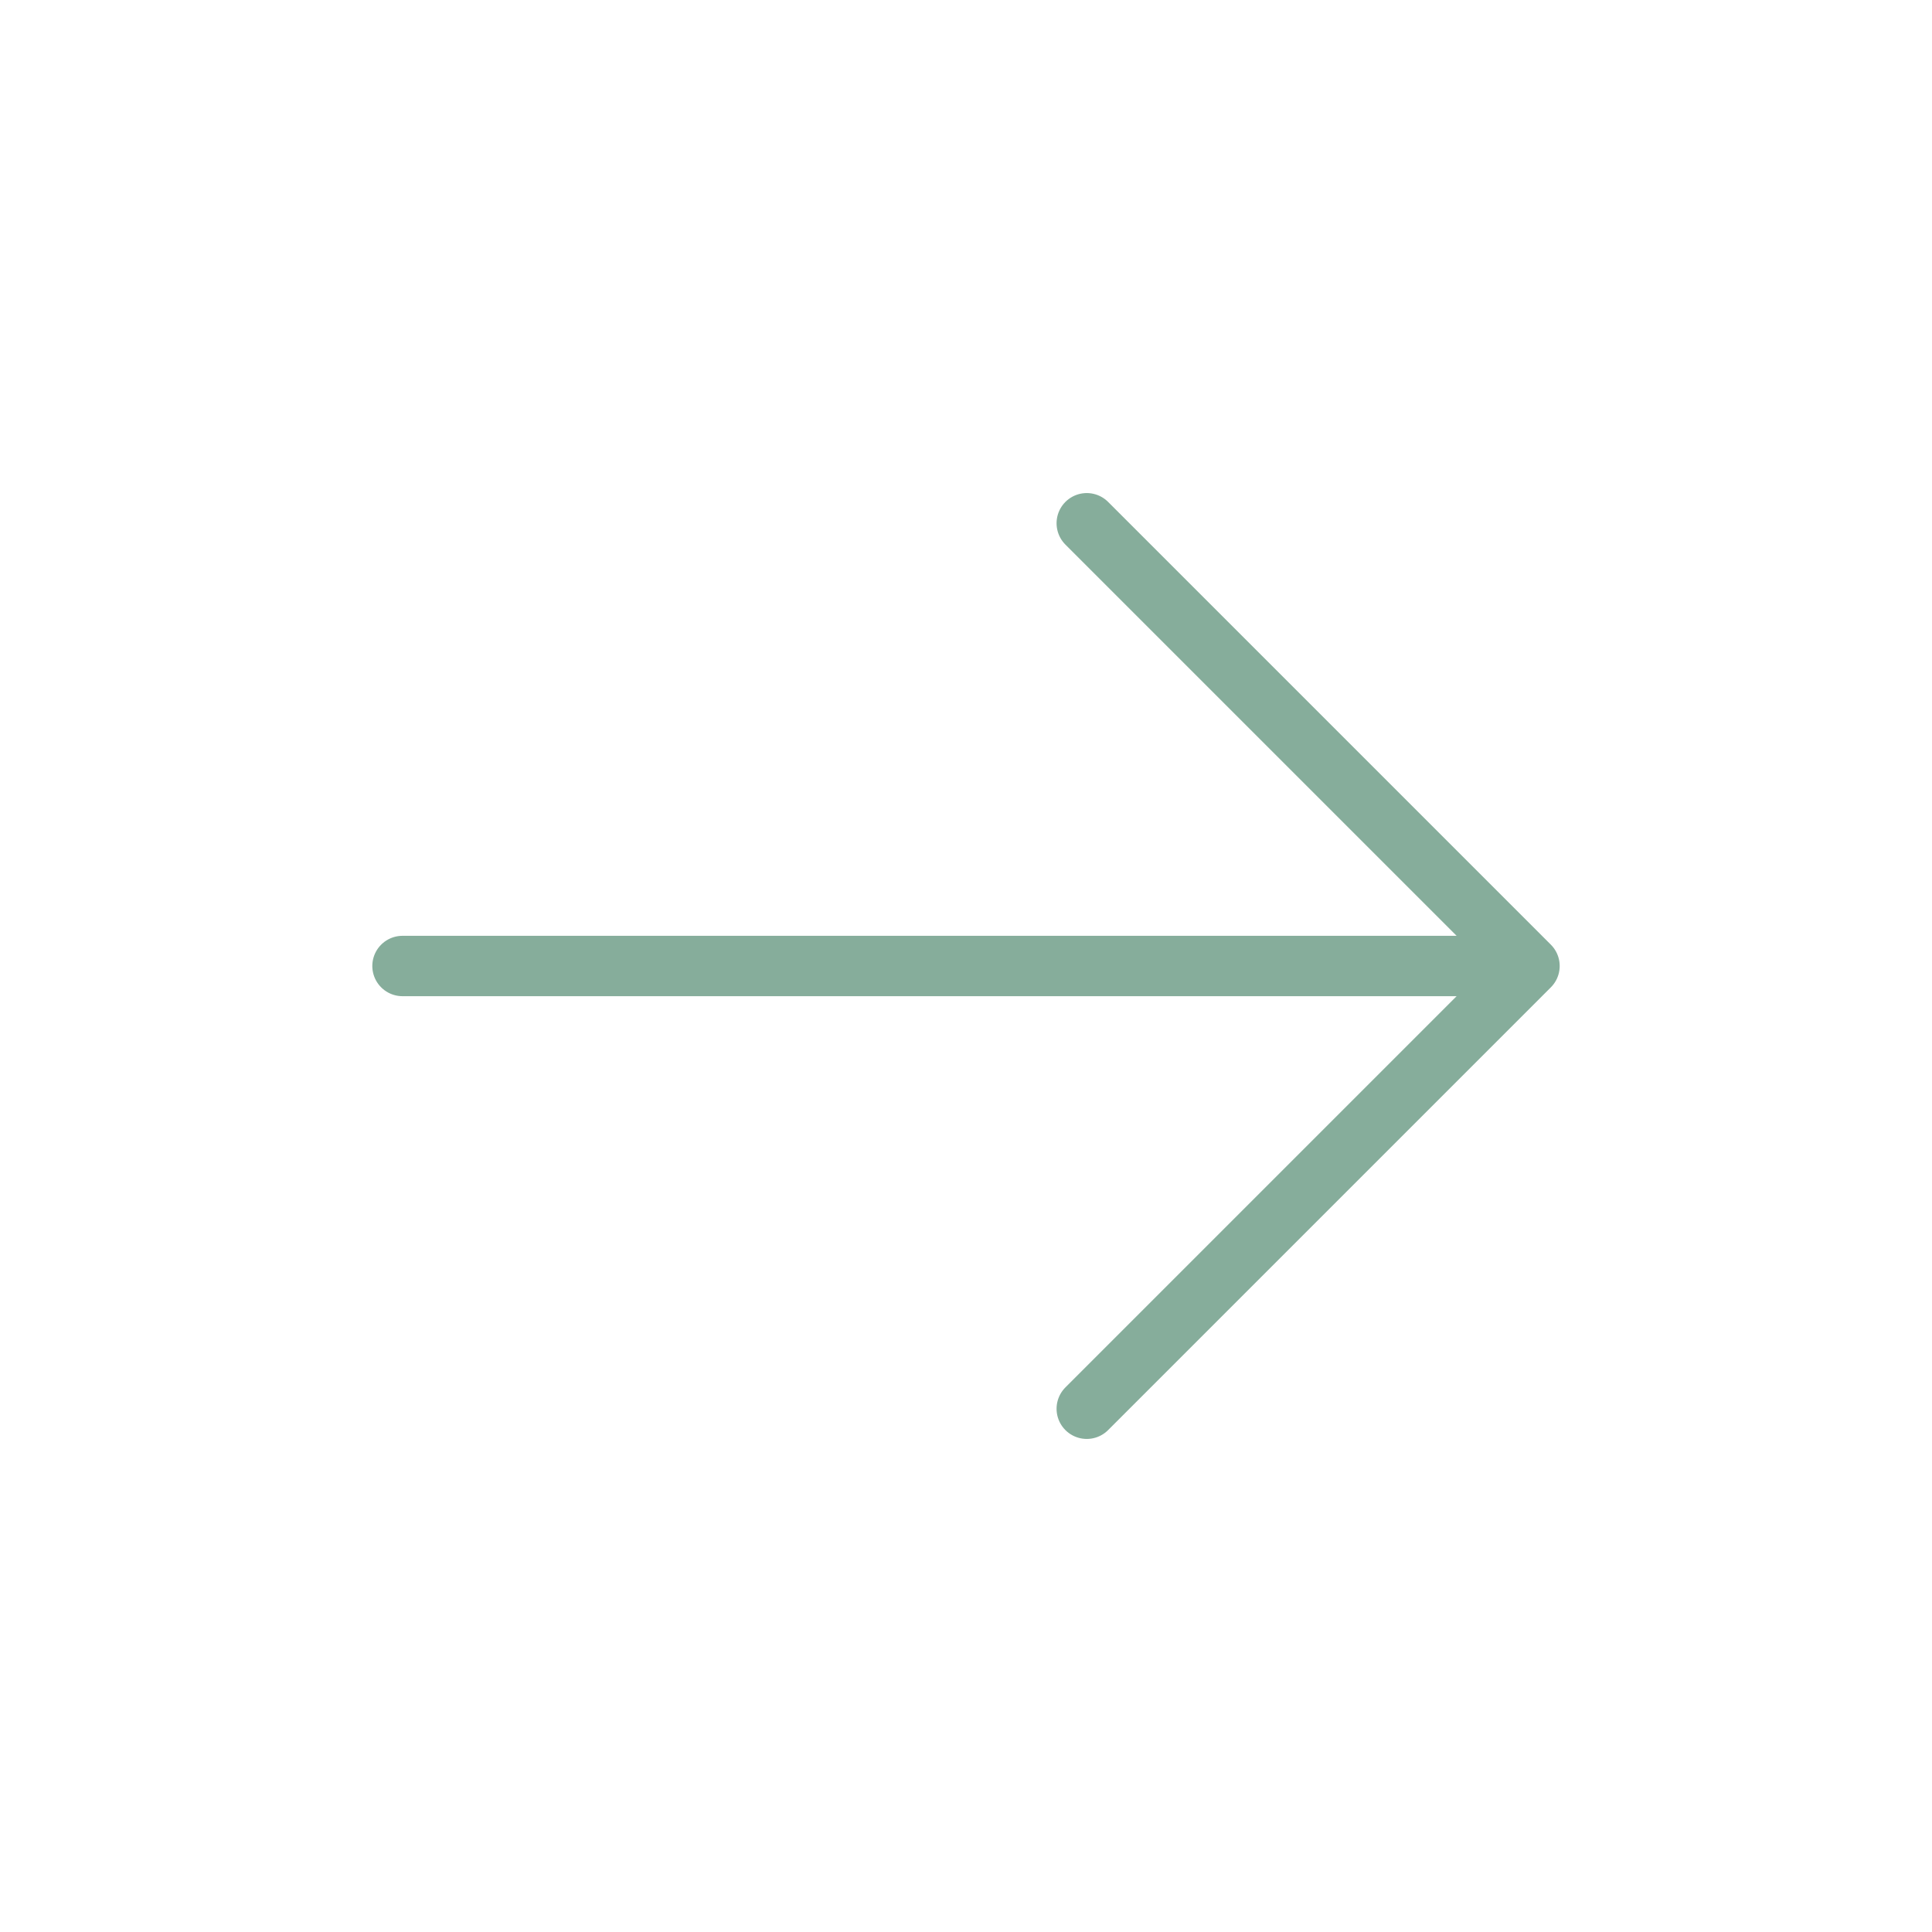
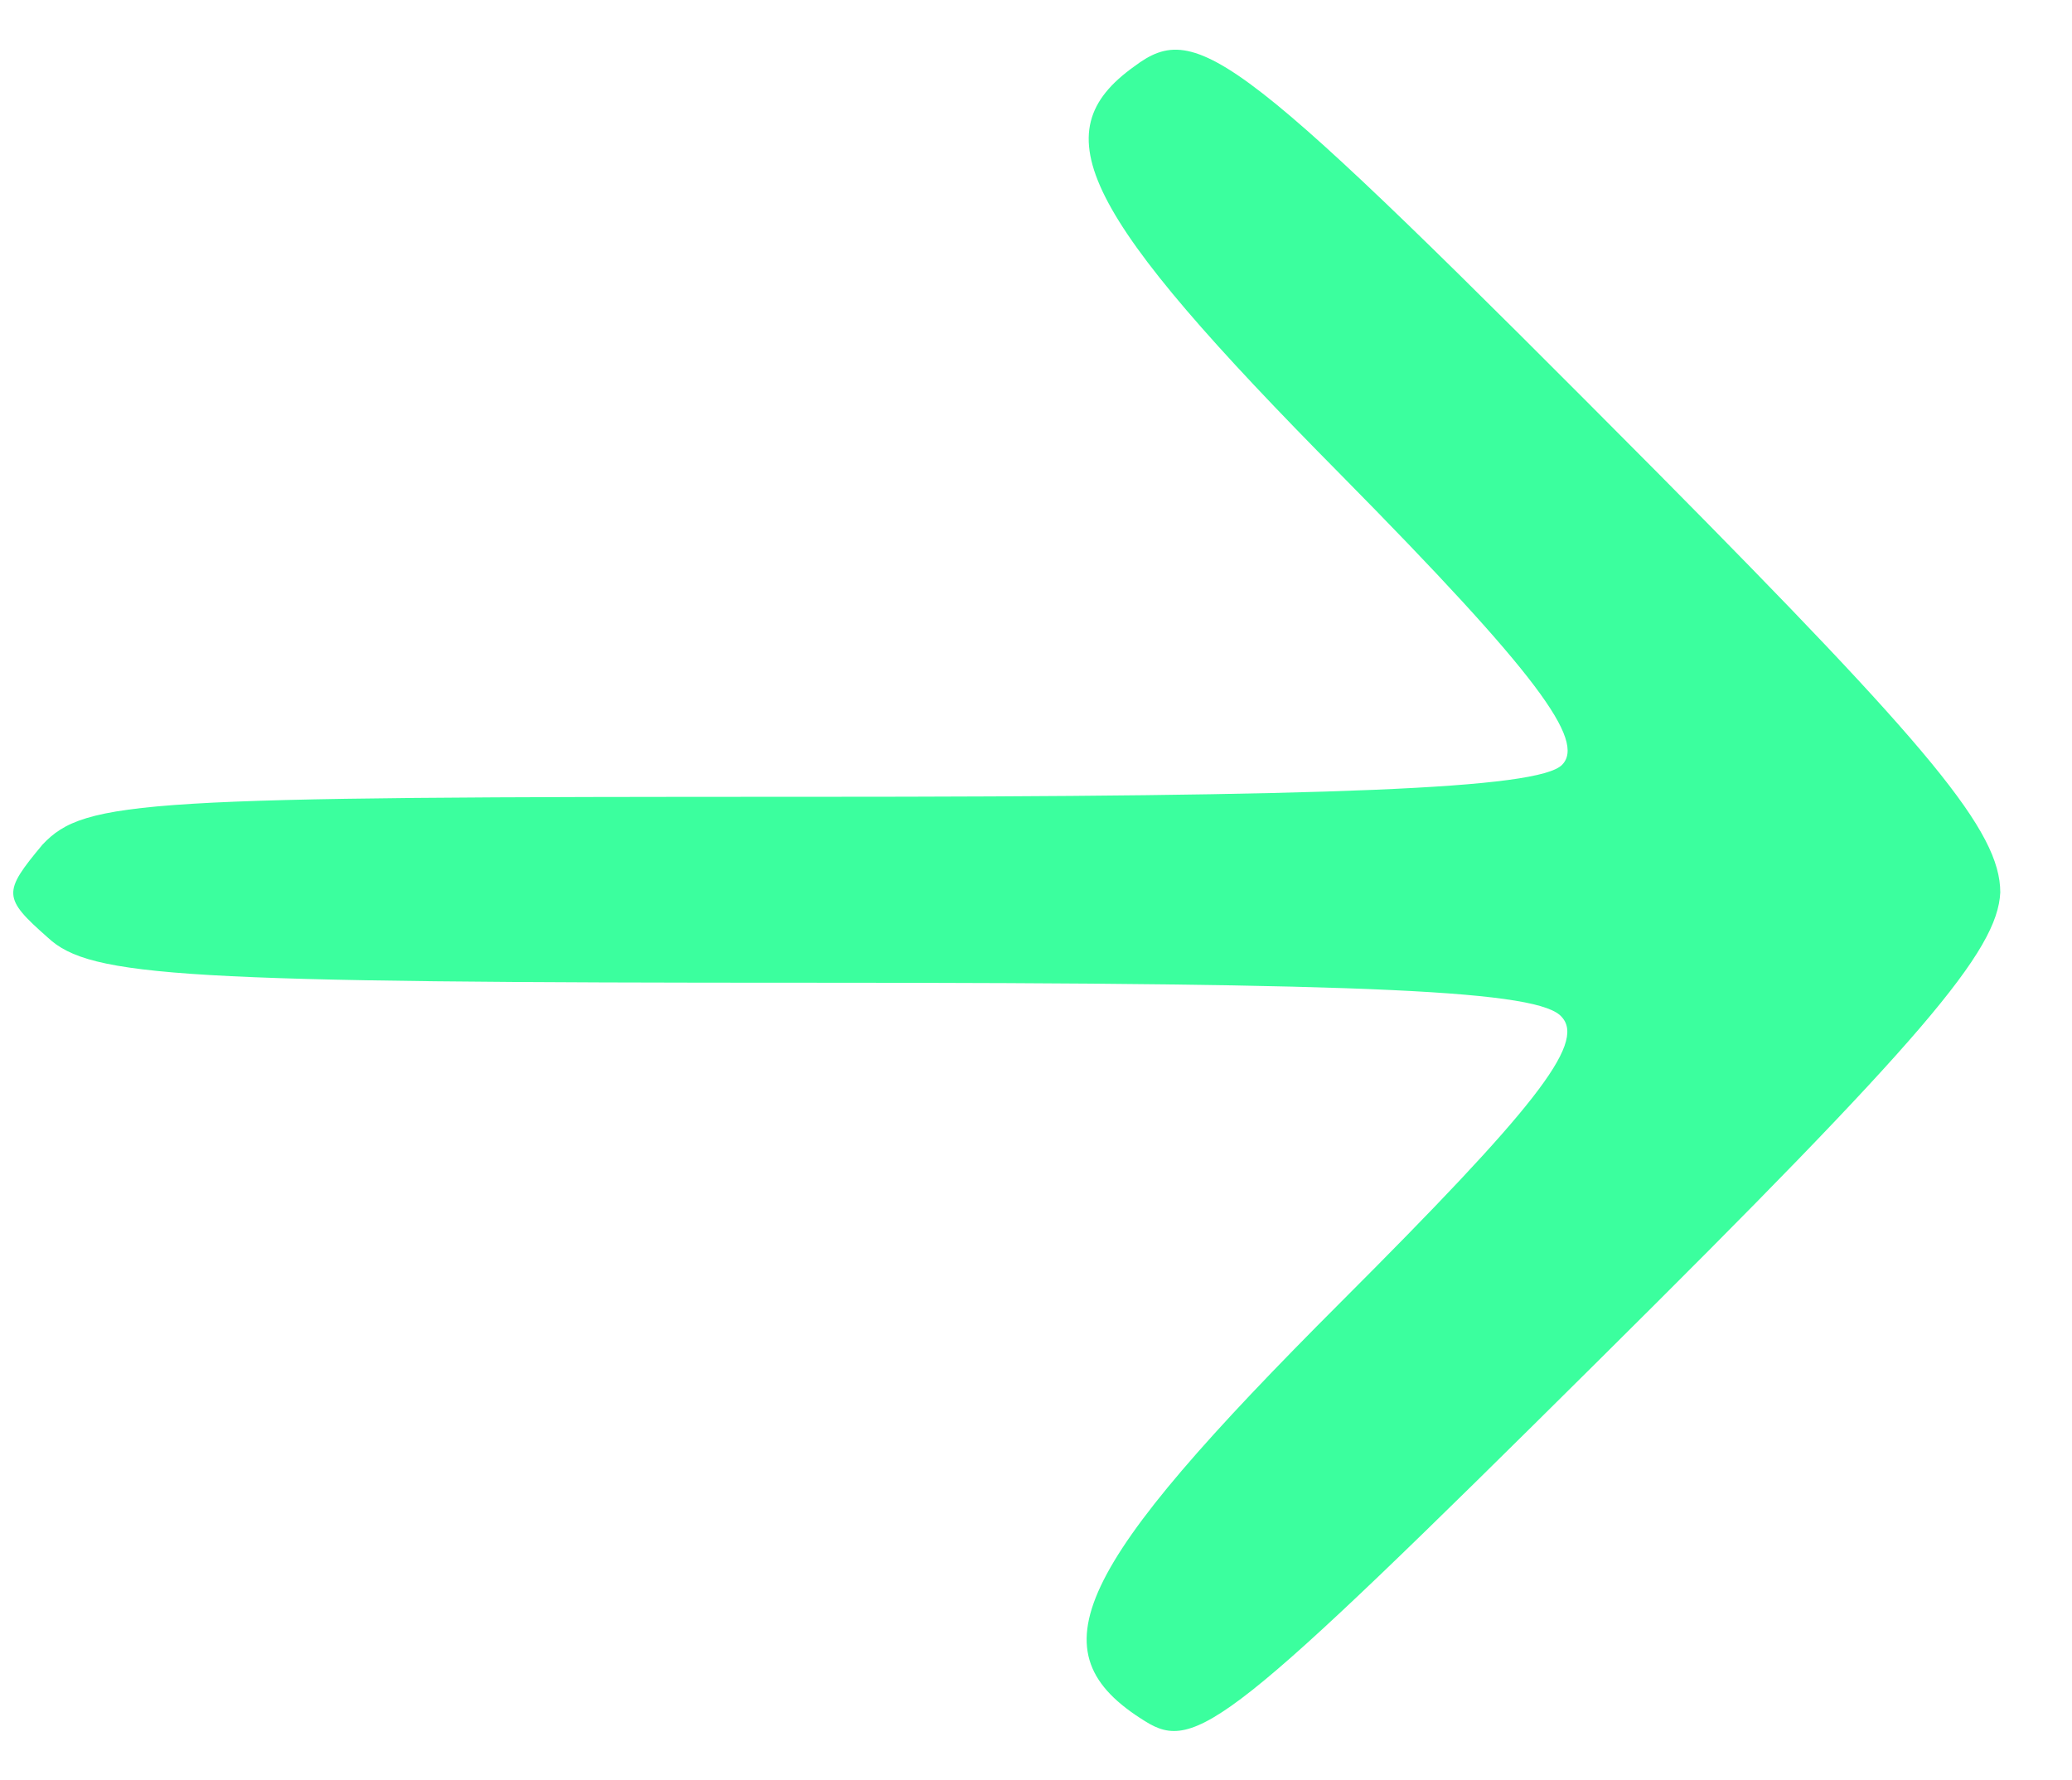
- <svg xmlns="http://www.w3.org/2000/svg" viewBox="0 0 24 24">
-   <path d="M5 12h14M13.5 6.5 19 12l-5.5 5.5" fill="none" stroke="#86ad9b" stroke-width="0.75" stroke-linecap="round" stroke-linejoin="round" />
+ <svg xmlns="http://www.w3.org/2000/svg" viewBox="0 0 78 67" preserveAspectRatio="xMidYMid meet">
+   <g transform="translate(0,67) scale(0.1,-0.1)" fill="#3bff9e">
+     <path d="M427 645 c-35 -25 -20 -55 78 -154 74 -75 92 -100 83 -109 -9 -9 -86 -12 -283 -12 -251 0 -273 -1 -289 -18 -15 -18 -15 -20 2 -35 16 -15 51 -17 289 -17 211 0 273 -3 281 -13 9 -10 -11 -35 -83 -107 -101 -101 -116 -132 -74 -158 19 -12 32 -2 171 136 122 121 150 154 151 176 0 23 -26 54 -129 158 -158 159 -173 171 -197 153z" />
+   </g>
</svg>
